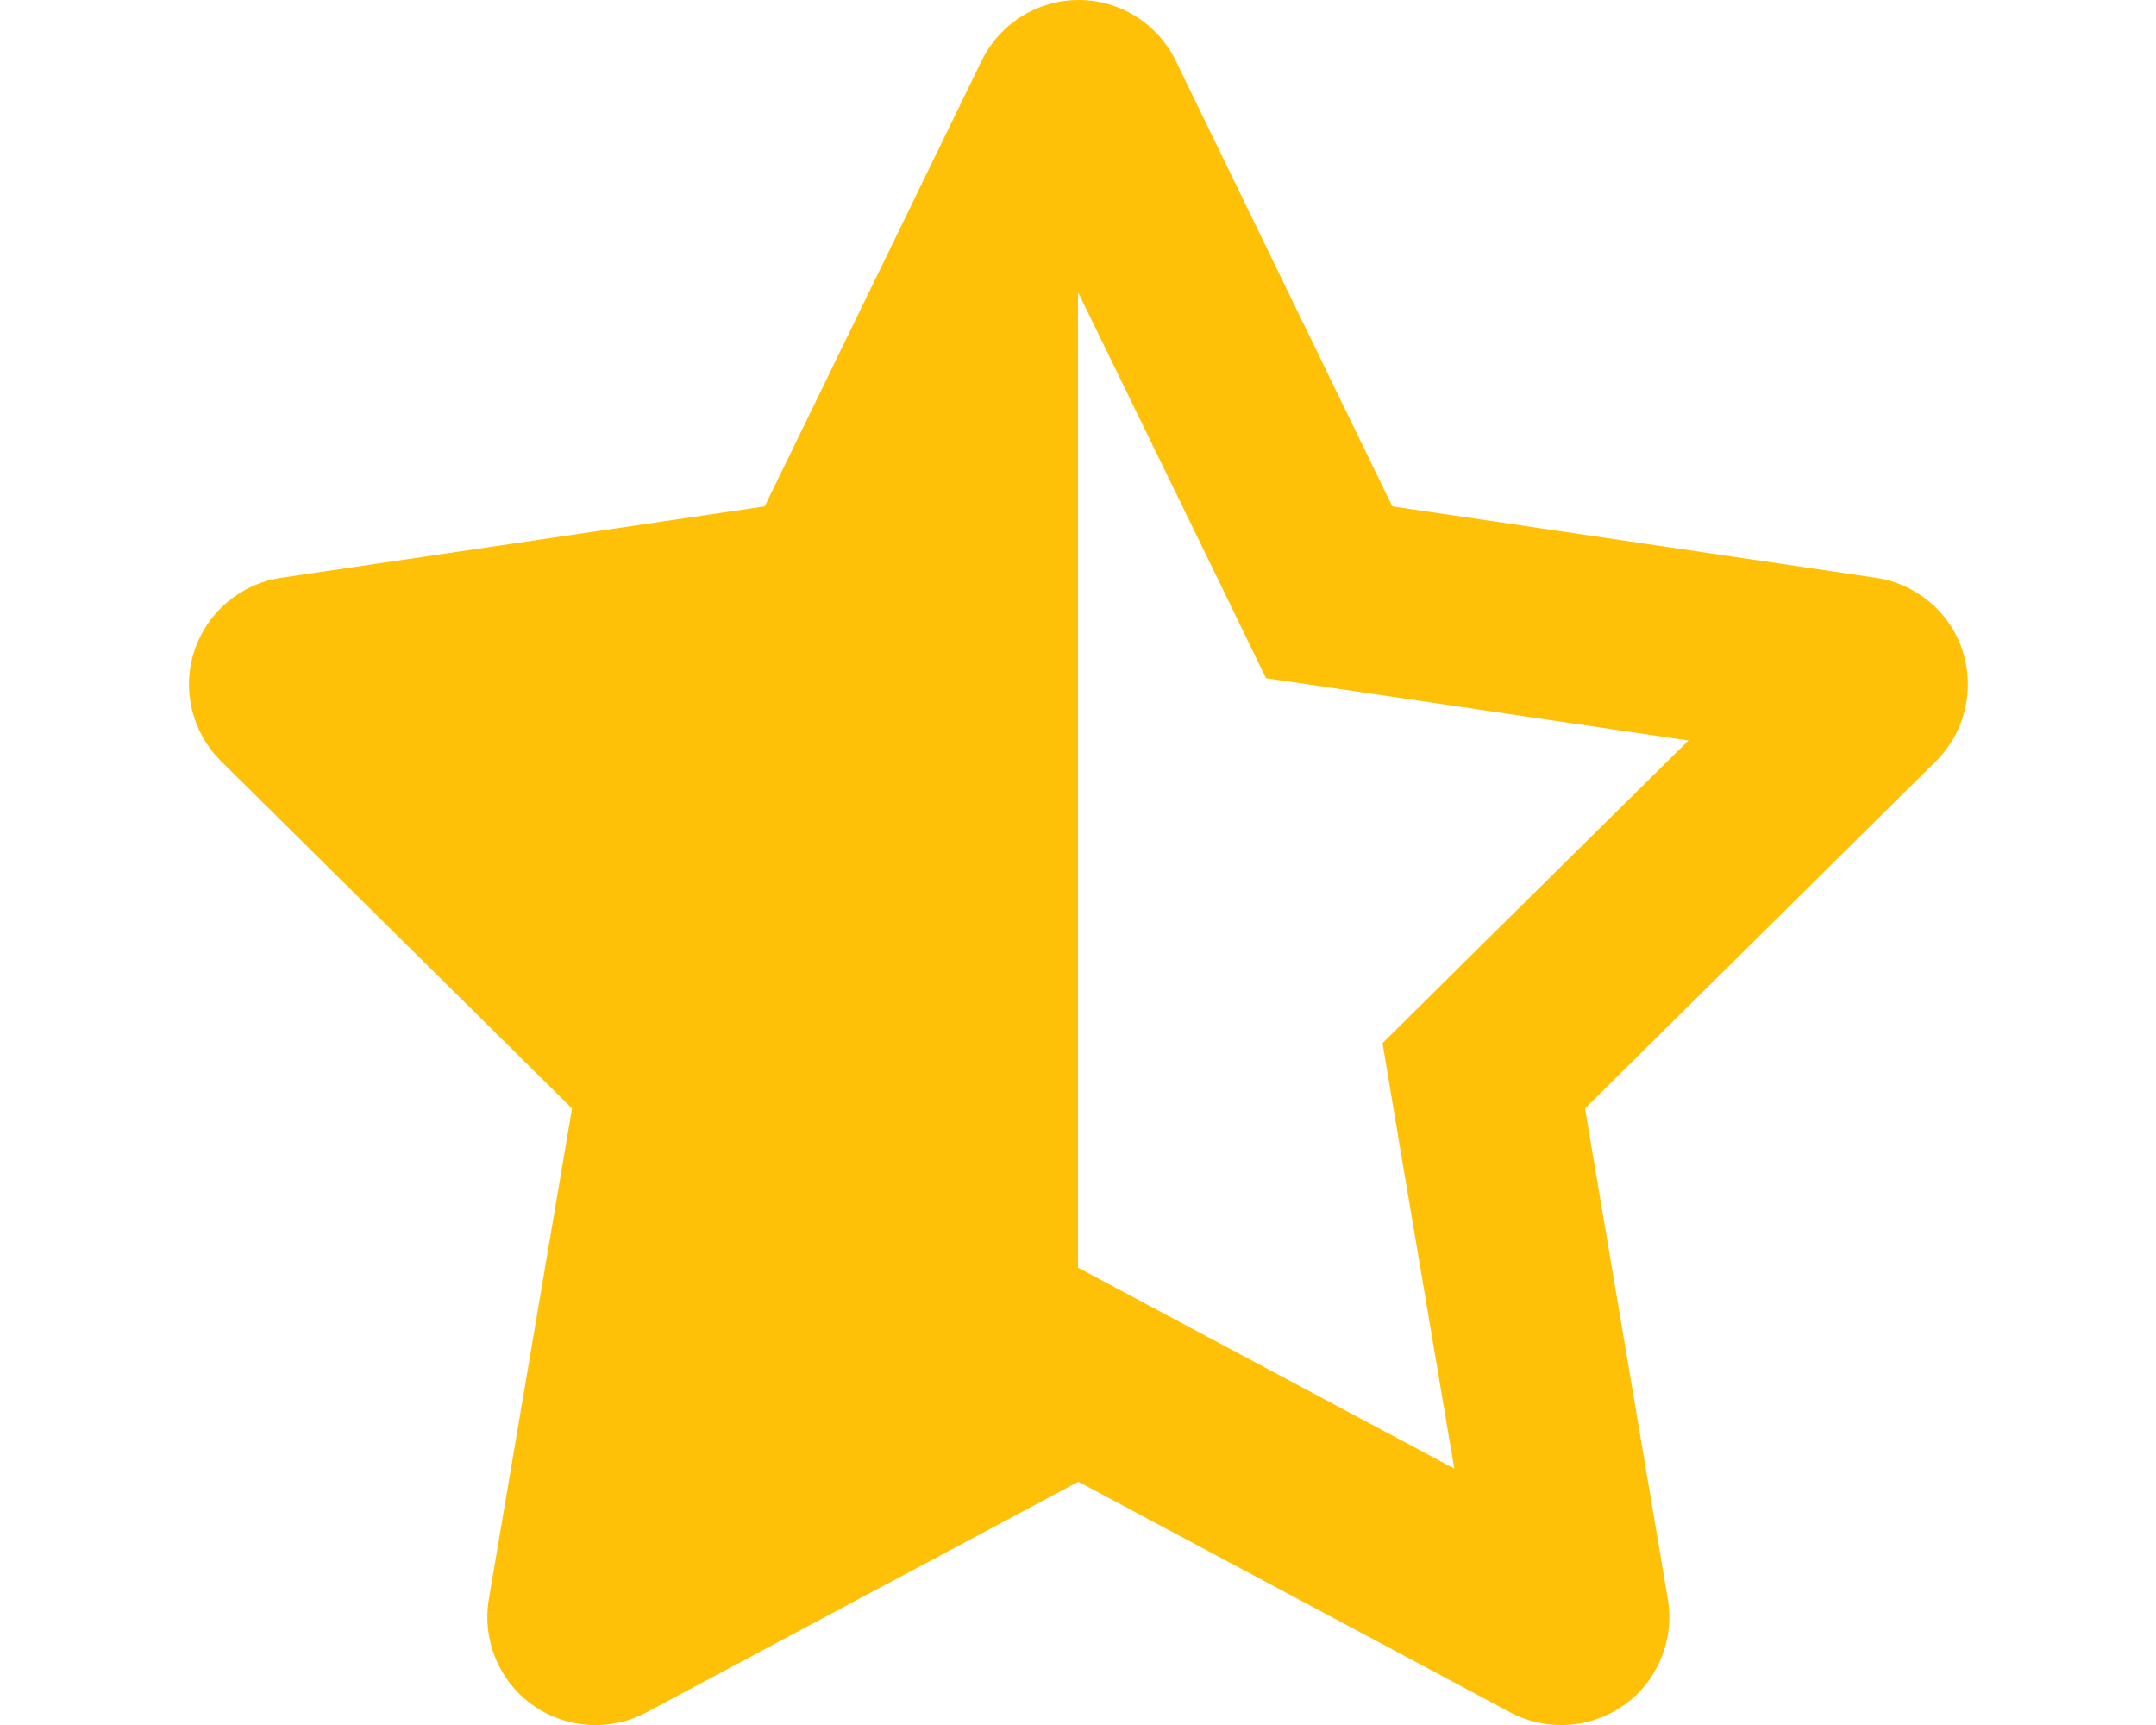
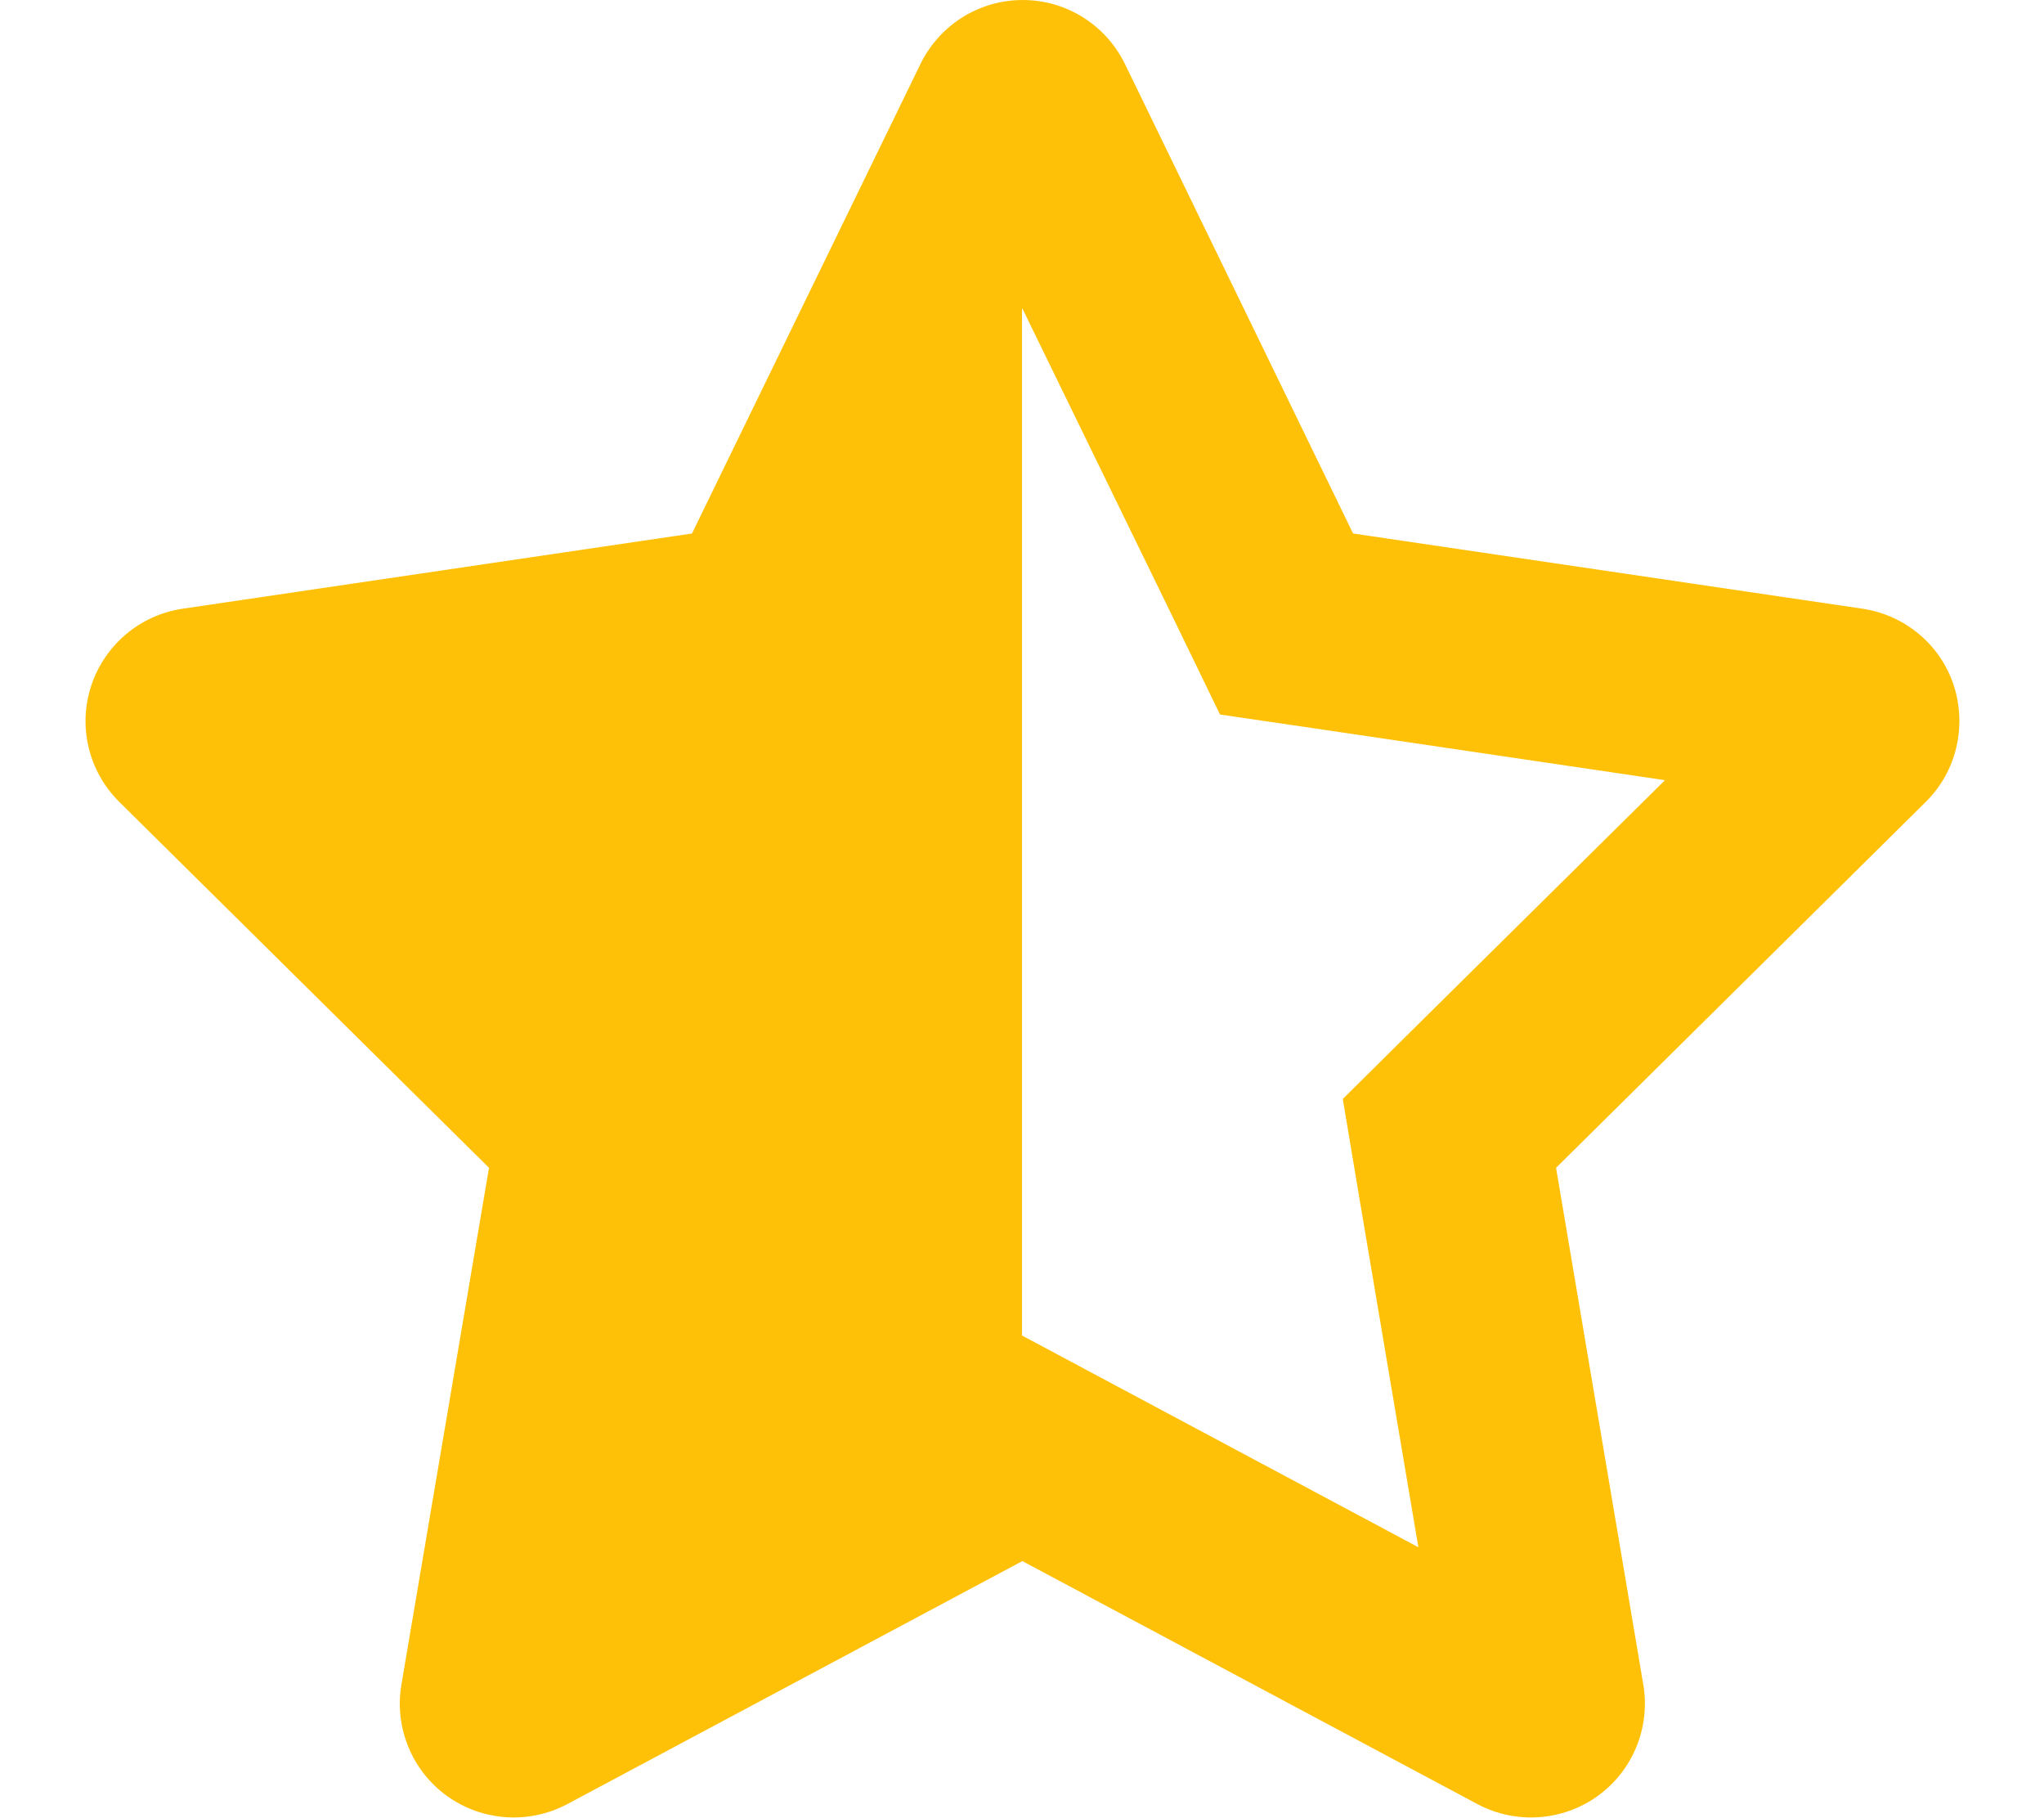
- <svg xmlns="http://www.w3.org/2000/svg" fill="#ffc107" viewBox="0 0 640 512">
-   <path d="M320 376.4l.1-.1 26.4 14.1 85.2 45.5-16.5-97.6-4.8-28.7 20.7-20.5 70.1-69.3-96.1-14.2-29.3-4.3-12.9-26.6L320.1 86.9l-.1 .3V376.4zm175.1 98.3c2 12-3 24.2-12.9 31.3s-23 8-33.8 2.3L320.1 439.8 191.8 508.3C181 514 167.9 513.1 158 506s-14.9-19.3-12.9-31.3L169.8 329 65.6 225.9c-8.6-8.5-11.7-21.2-7.9-32.7s13.7-19.9 25.7-21.7L227 150.3 291.4 18c5.4-11 16.5-18 28.8-18s23.4 7 28.8 18l64.3 132.3 143.6 21.2c12 1.8 22 10.2 25.7 21.7s.7 24.2-7.9 32.7L470.5 329l24.6 145.7z" />
+ <svg xmlns="http://www.w3.org/2000/svg" fill="#ffc107" viewBox="0 0 576 512">
+   <path d="M288 376.4l.1-.1 26.4 14.1 85.2 45.5-16.5-97.6-4.8-28.7 20.7-20.5 70.1-69.3-96.1-14.2-29.3-4.3-12.9-26.6L288.1 86.9l-.1 .3V376.4zm175.1 98.3c2 12-3 24.2-12.9 31.3s-23 8-33.8 2.3L288.1 439.8 159.8 508.3C149 514 135.9 513.1 126 506s-14.9-19.3-12.9-31.3L137.8 329 33.6 225.9c-8.6-8.5-11.7-21.2-7.9-32.7s13.7-19.9 25.7-21.7L195 150.3 259.4 18c5.4-11 16.5-18 28.8-18s23.4 7 28.8 18l64.3 132.3 143.6 21.2c12 1.8 22 10.2 25.7 21.7s.7 24.2-7.9 32.7L438.5 329l24.6 145.7z" />
</svg>
